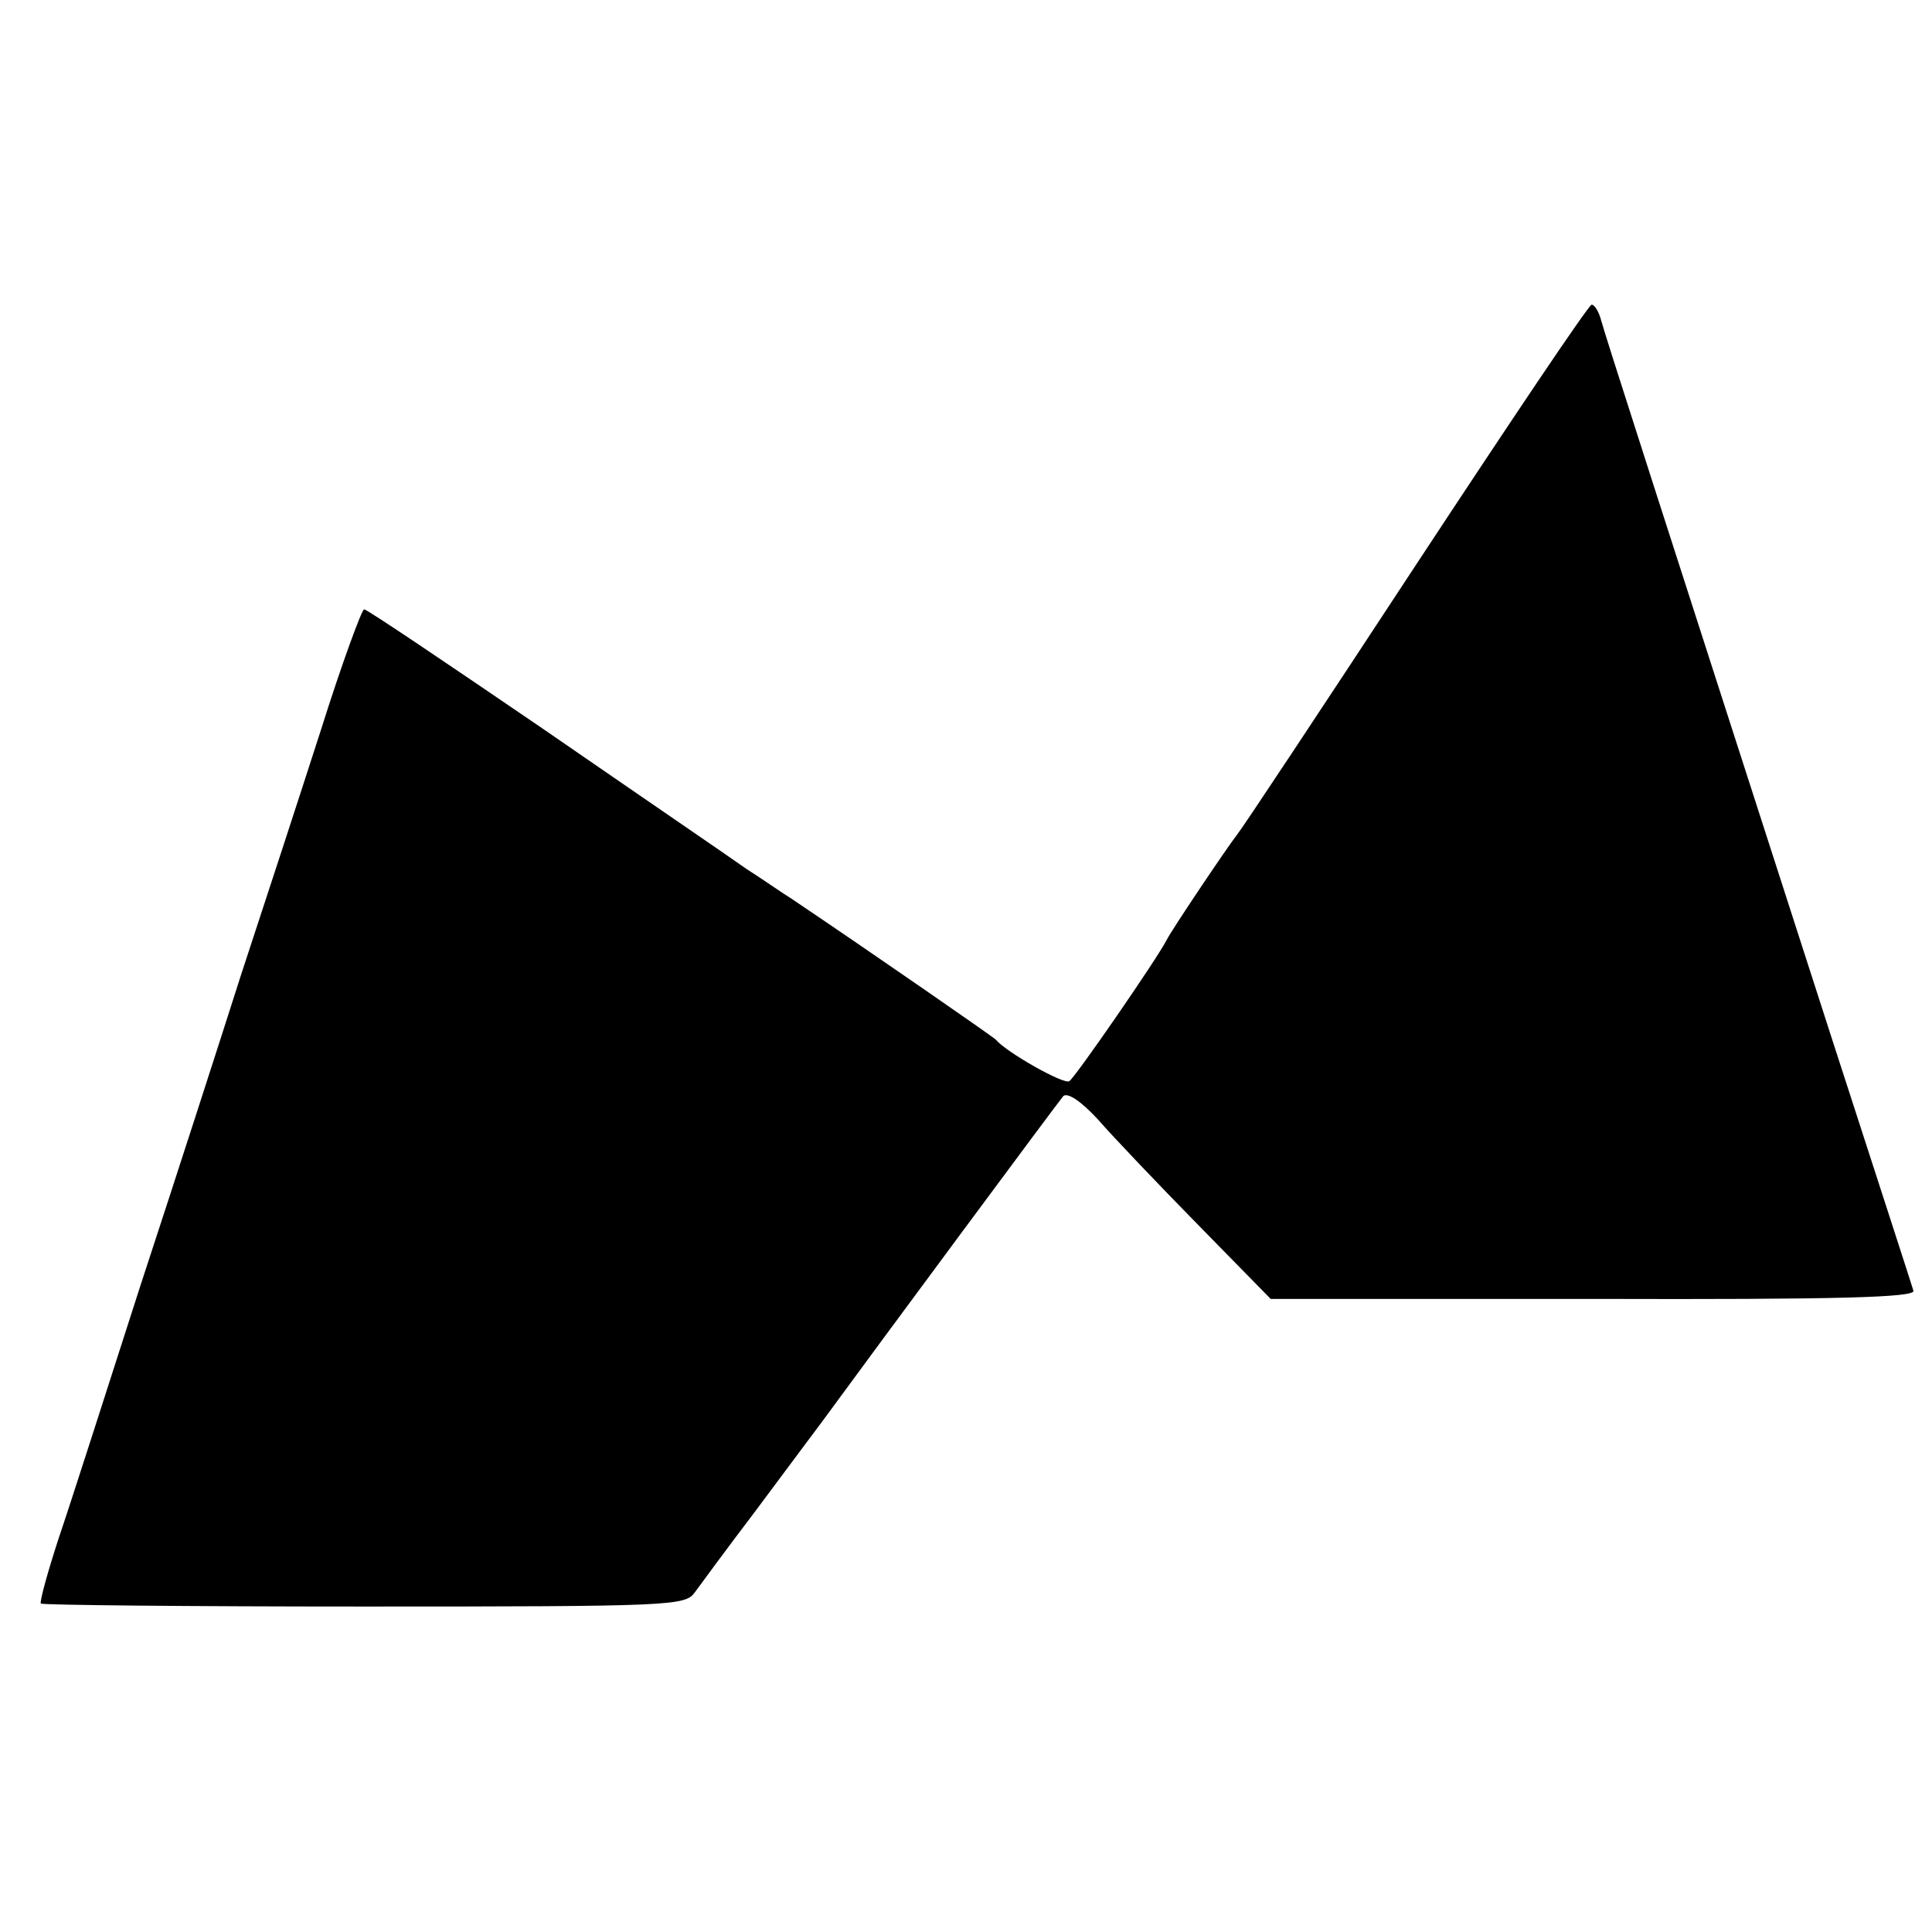
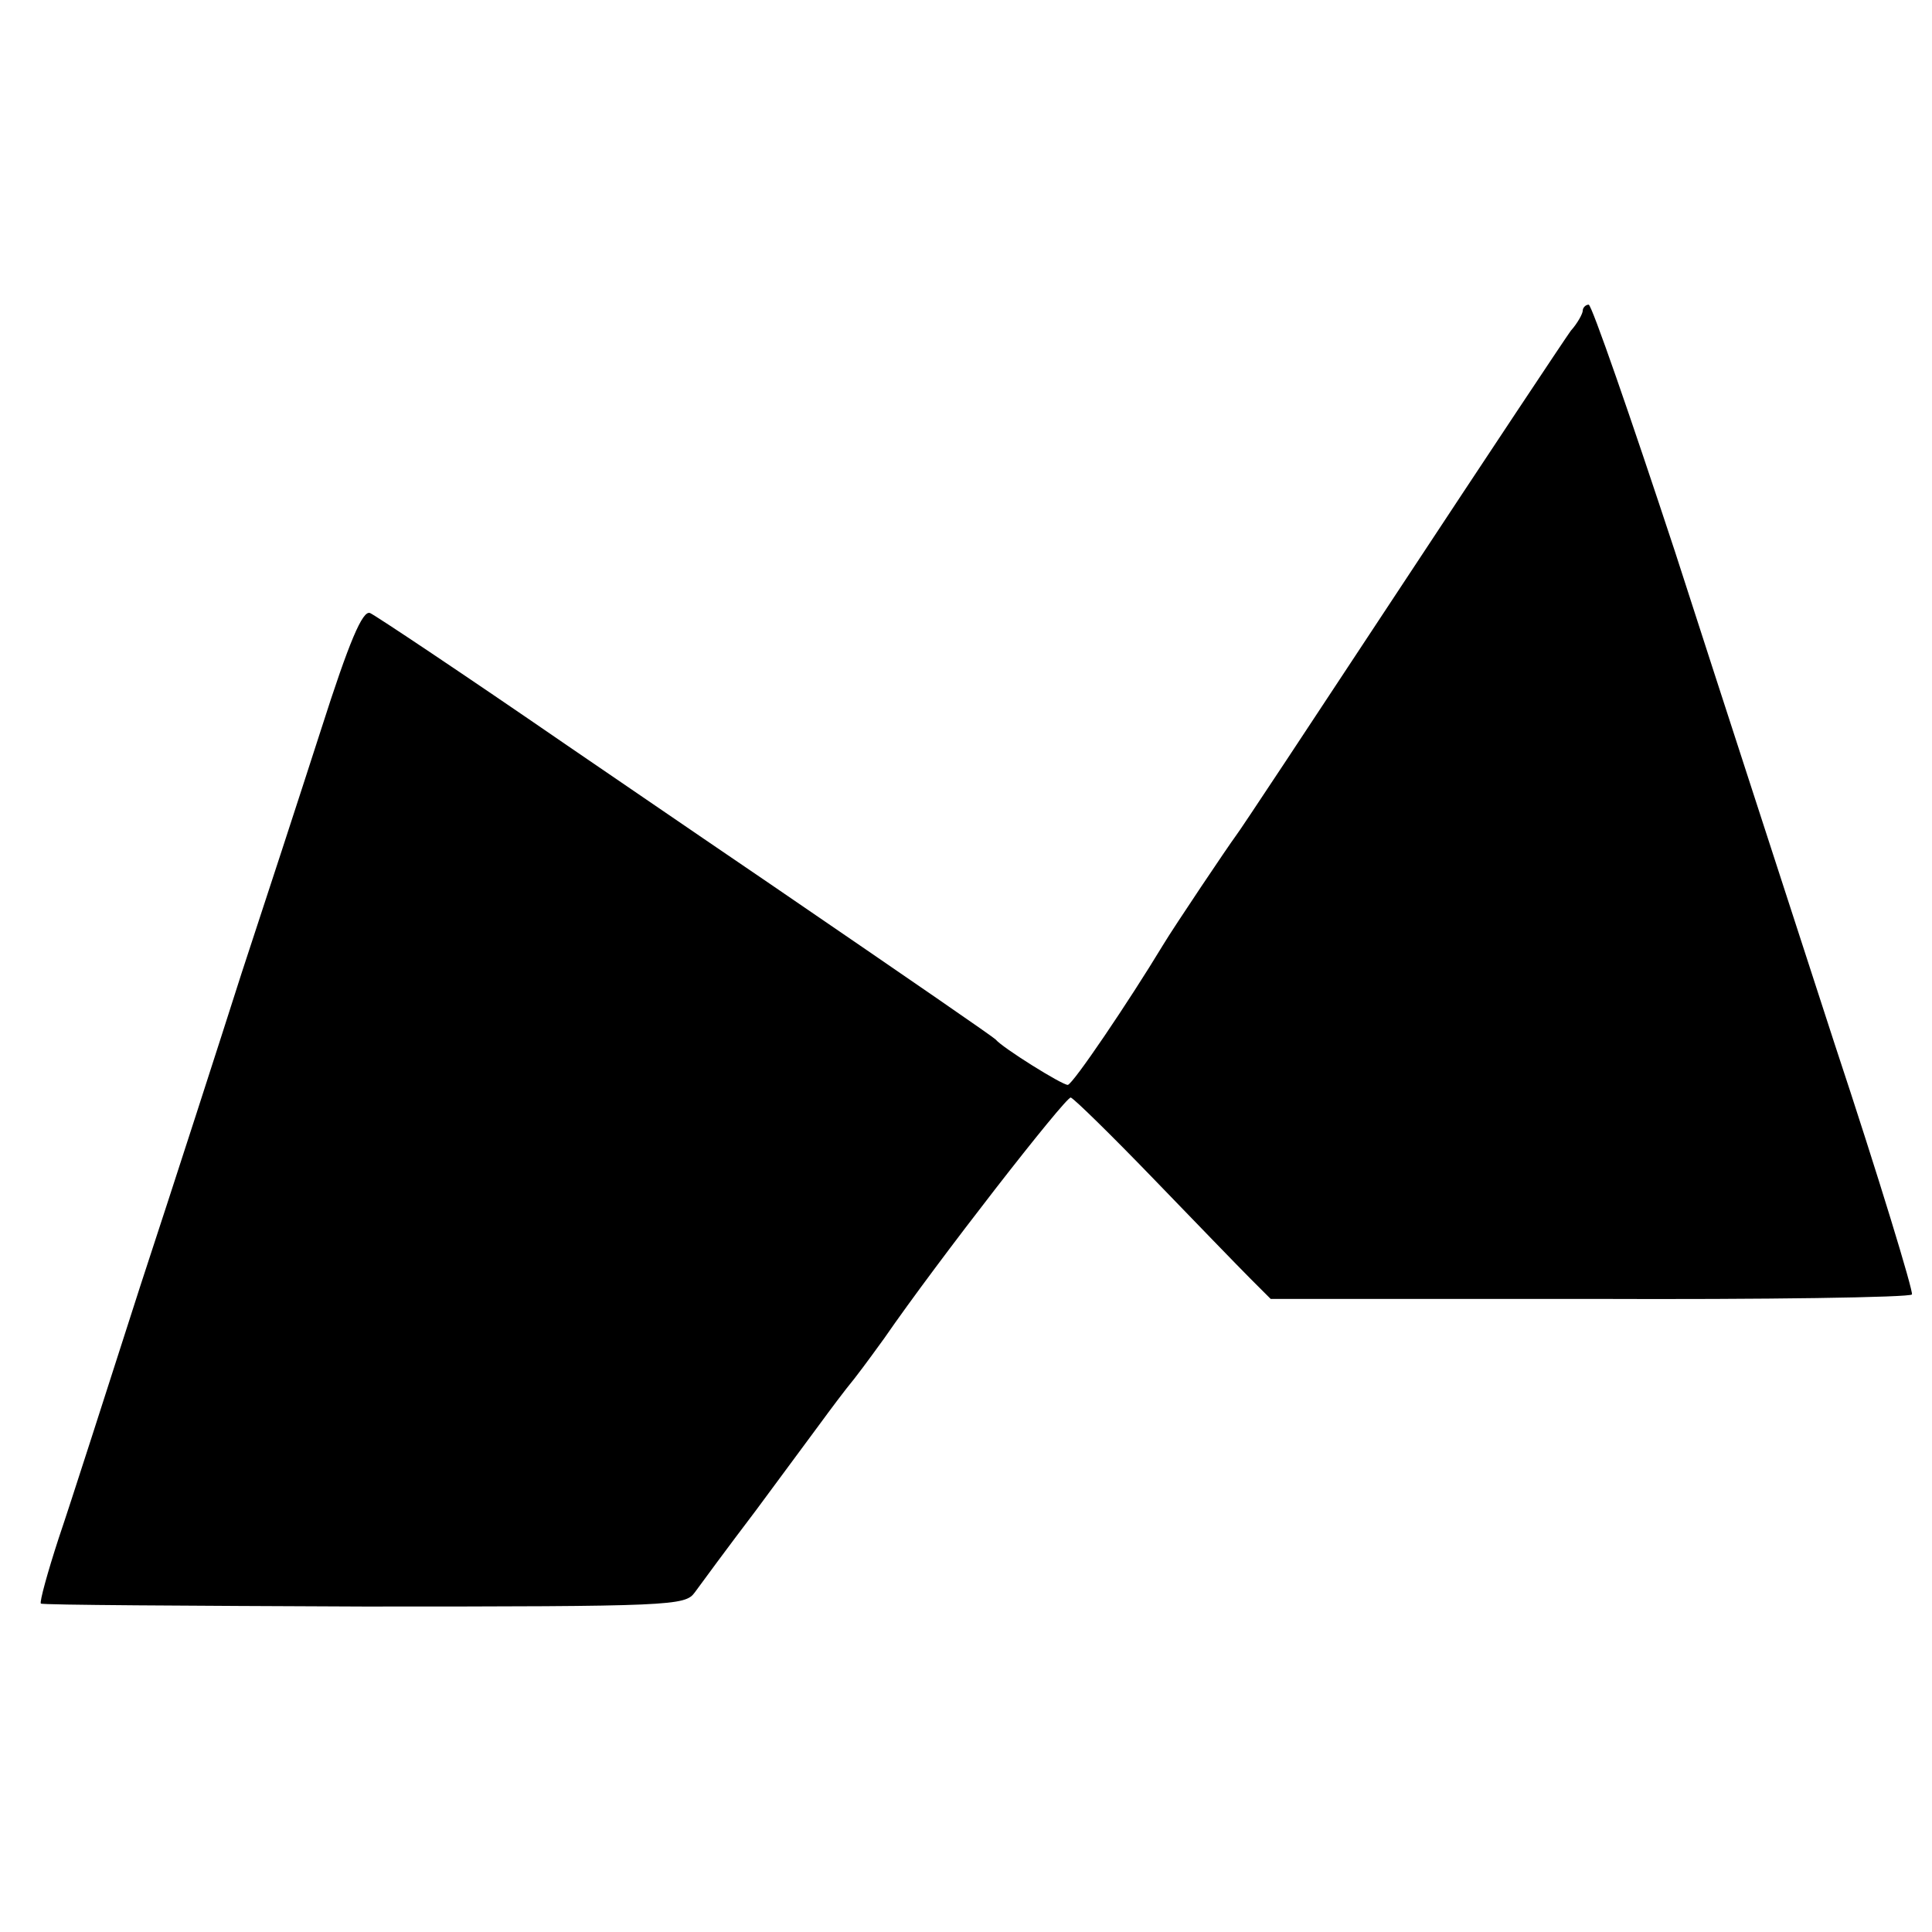
<svg xmlns="http://www.w3.org/2000/svg" version="1.0" width="260pt" height="260pt" viewBox="0 0 260 260" preserveAspectRatio="xMidYMid meet">
  <g transform="translate(0,260) scale(0.1,-0.1)" fill="#000000" stroke="none">
-     <path d="M1905 1839 c-126 -192 -234 -355 -240 -362 -12 -15 -88 -128 -95 -142 -12 -24 -123 -185 -131 -190 -7 -5 -85 39 -99 56 -4 4 -167 117 -274 189 -13 8 -40 27 -62 41 -21 15 -144 99 -273 188 -129 88 -237 161 -241 161 -3 0 -30 -73 -58 -162 -29 -90 -77 -237 -107 -328 -29 -91 -90 -280 -136 -420 -45 -140 -94 -293 -110 -340 -15 -46 -26 -86 -24 -88 2 -2 197 -4 435 -4 415 0 432 1 445 19 8 11 44 60 82 110 37 50 77 103 88 118 82 112 319 432 326 440 6 5 24 -7 47 -32 20 -23 81 -87 134 -141 l98 -100 434 0 c332 -1 434 2 431 11 -2 7 -51 158 -109 337 -236 732 -305 946 -311 968 -3 12 -9 22 -13 22 -4 0 -110 -158 -237 -351z" />
+     <path d="M2130 2182 c0 -4 -7 -17 -16 -27 -8 -11 -111 -166 -229 -345 -118 -179 -217 -329 -222 -335 -9 -12 -83 -122 -98 -147 -46 -76 -121 -187 -128 -188 -8 0 -88 50 -97 61 -4 4 -107 75 -303 209 -12 8 -135 92 -274 187 -138 95 -258 175 -265 178 -10 4 -28 -38 -66 -157 -29 -90 -77 -237 -107 -328 -29 -91 -90 -280 -136 -420 -45 -140 -94 -293 -110 -340 -15 -46 -26 -86 -24 -88 1 -2 197 -3 435 -4 415 0 432 1 445 19 8 11 44 60 82 110 37 50 77 104 88 119 11 15 31 42 45 59 14 18 32 43 40 54 71 103 244 325 251 324 5 -2 55 -51 111 -109 57 -59 115 -119 130 -134 l28 -28 430 0 c236 -1 431 2 433 6 2 4 -44 156 -104 337 -59 182 -156 480 -215 663 -60 182 -112 332 -116 332 -4 0 -8 -4 -8 -8z" />
  </g>
</svg>
